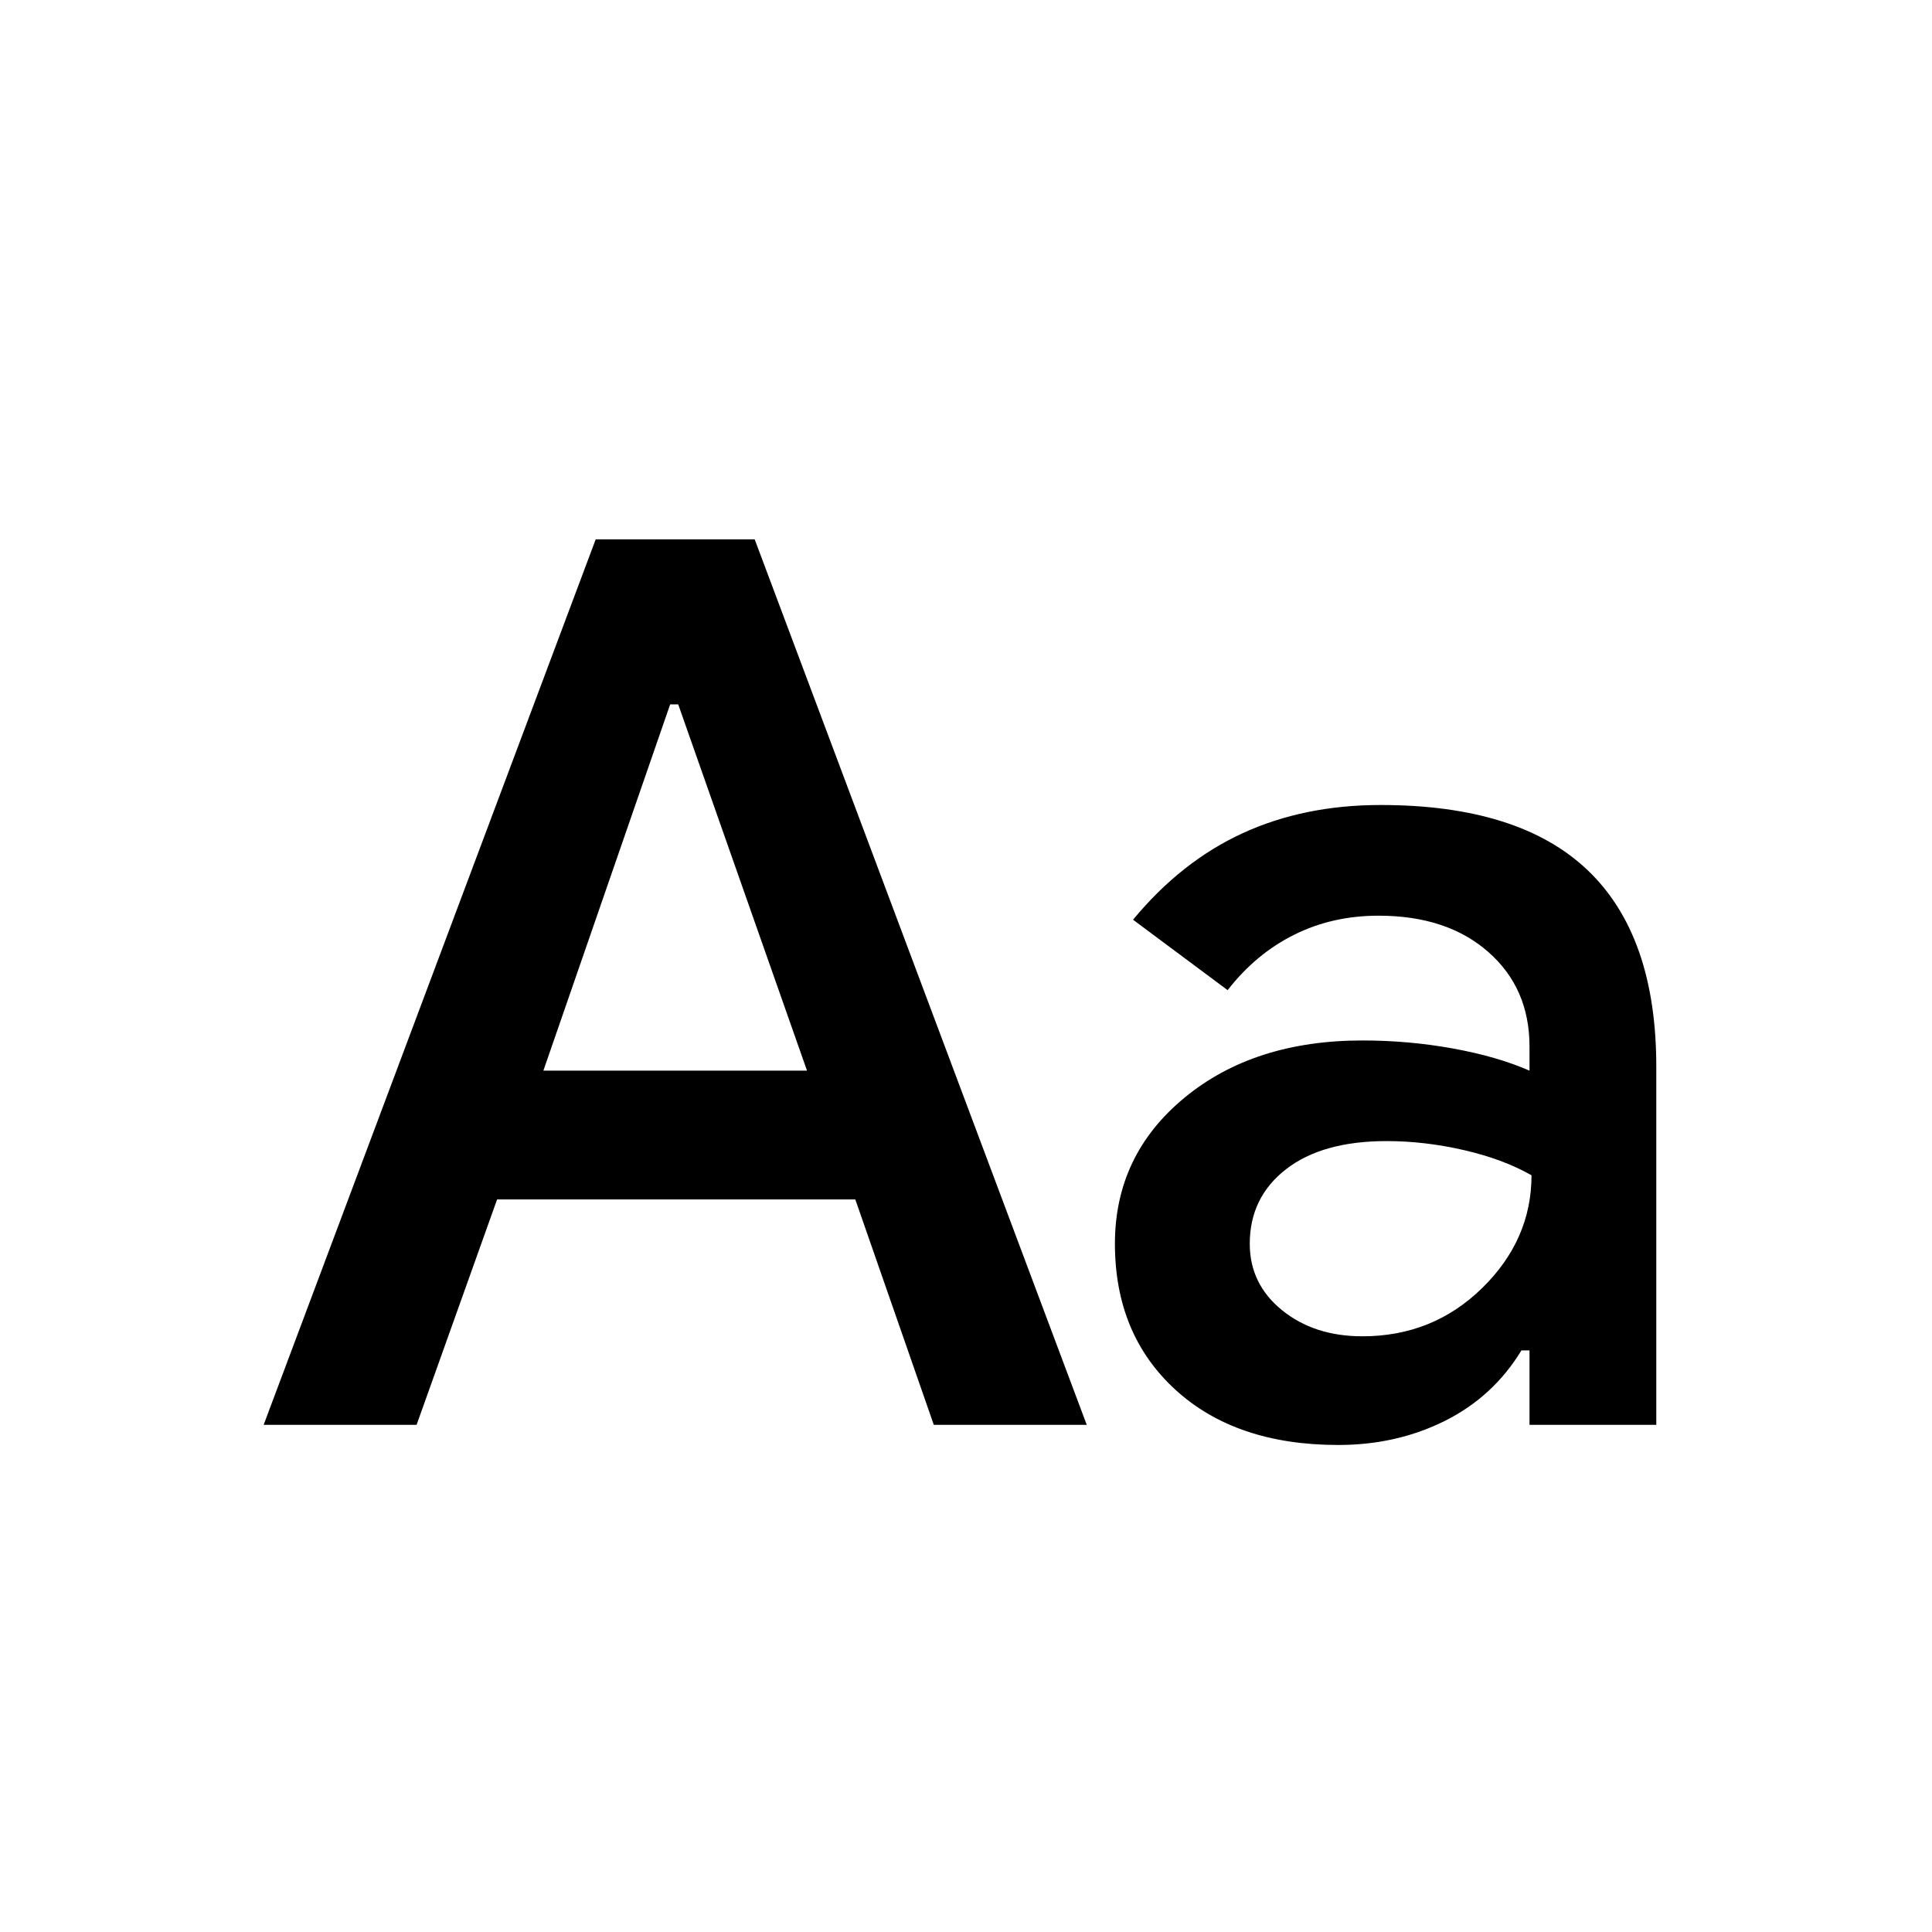
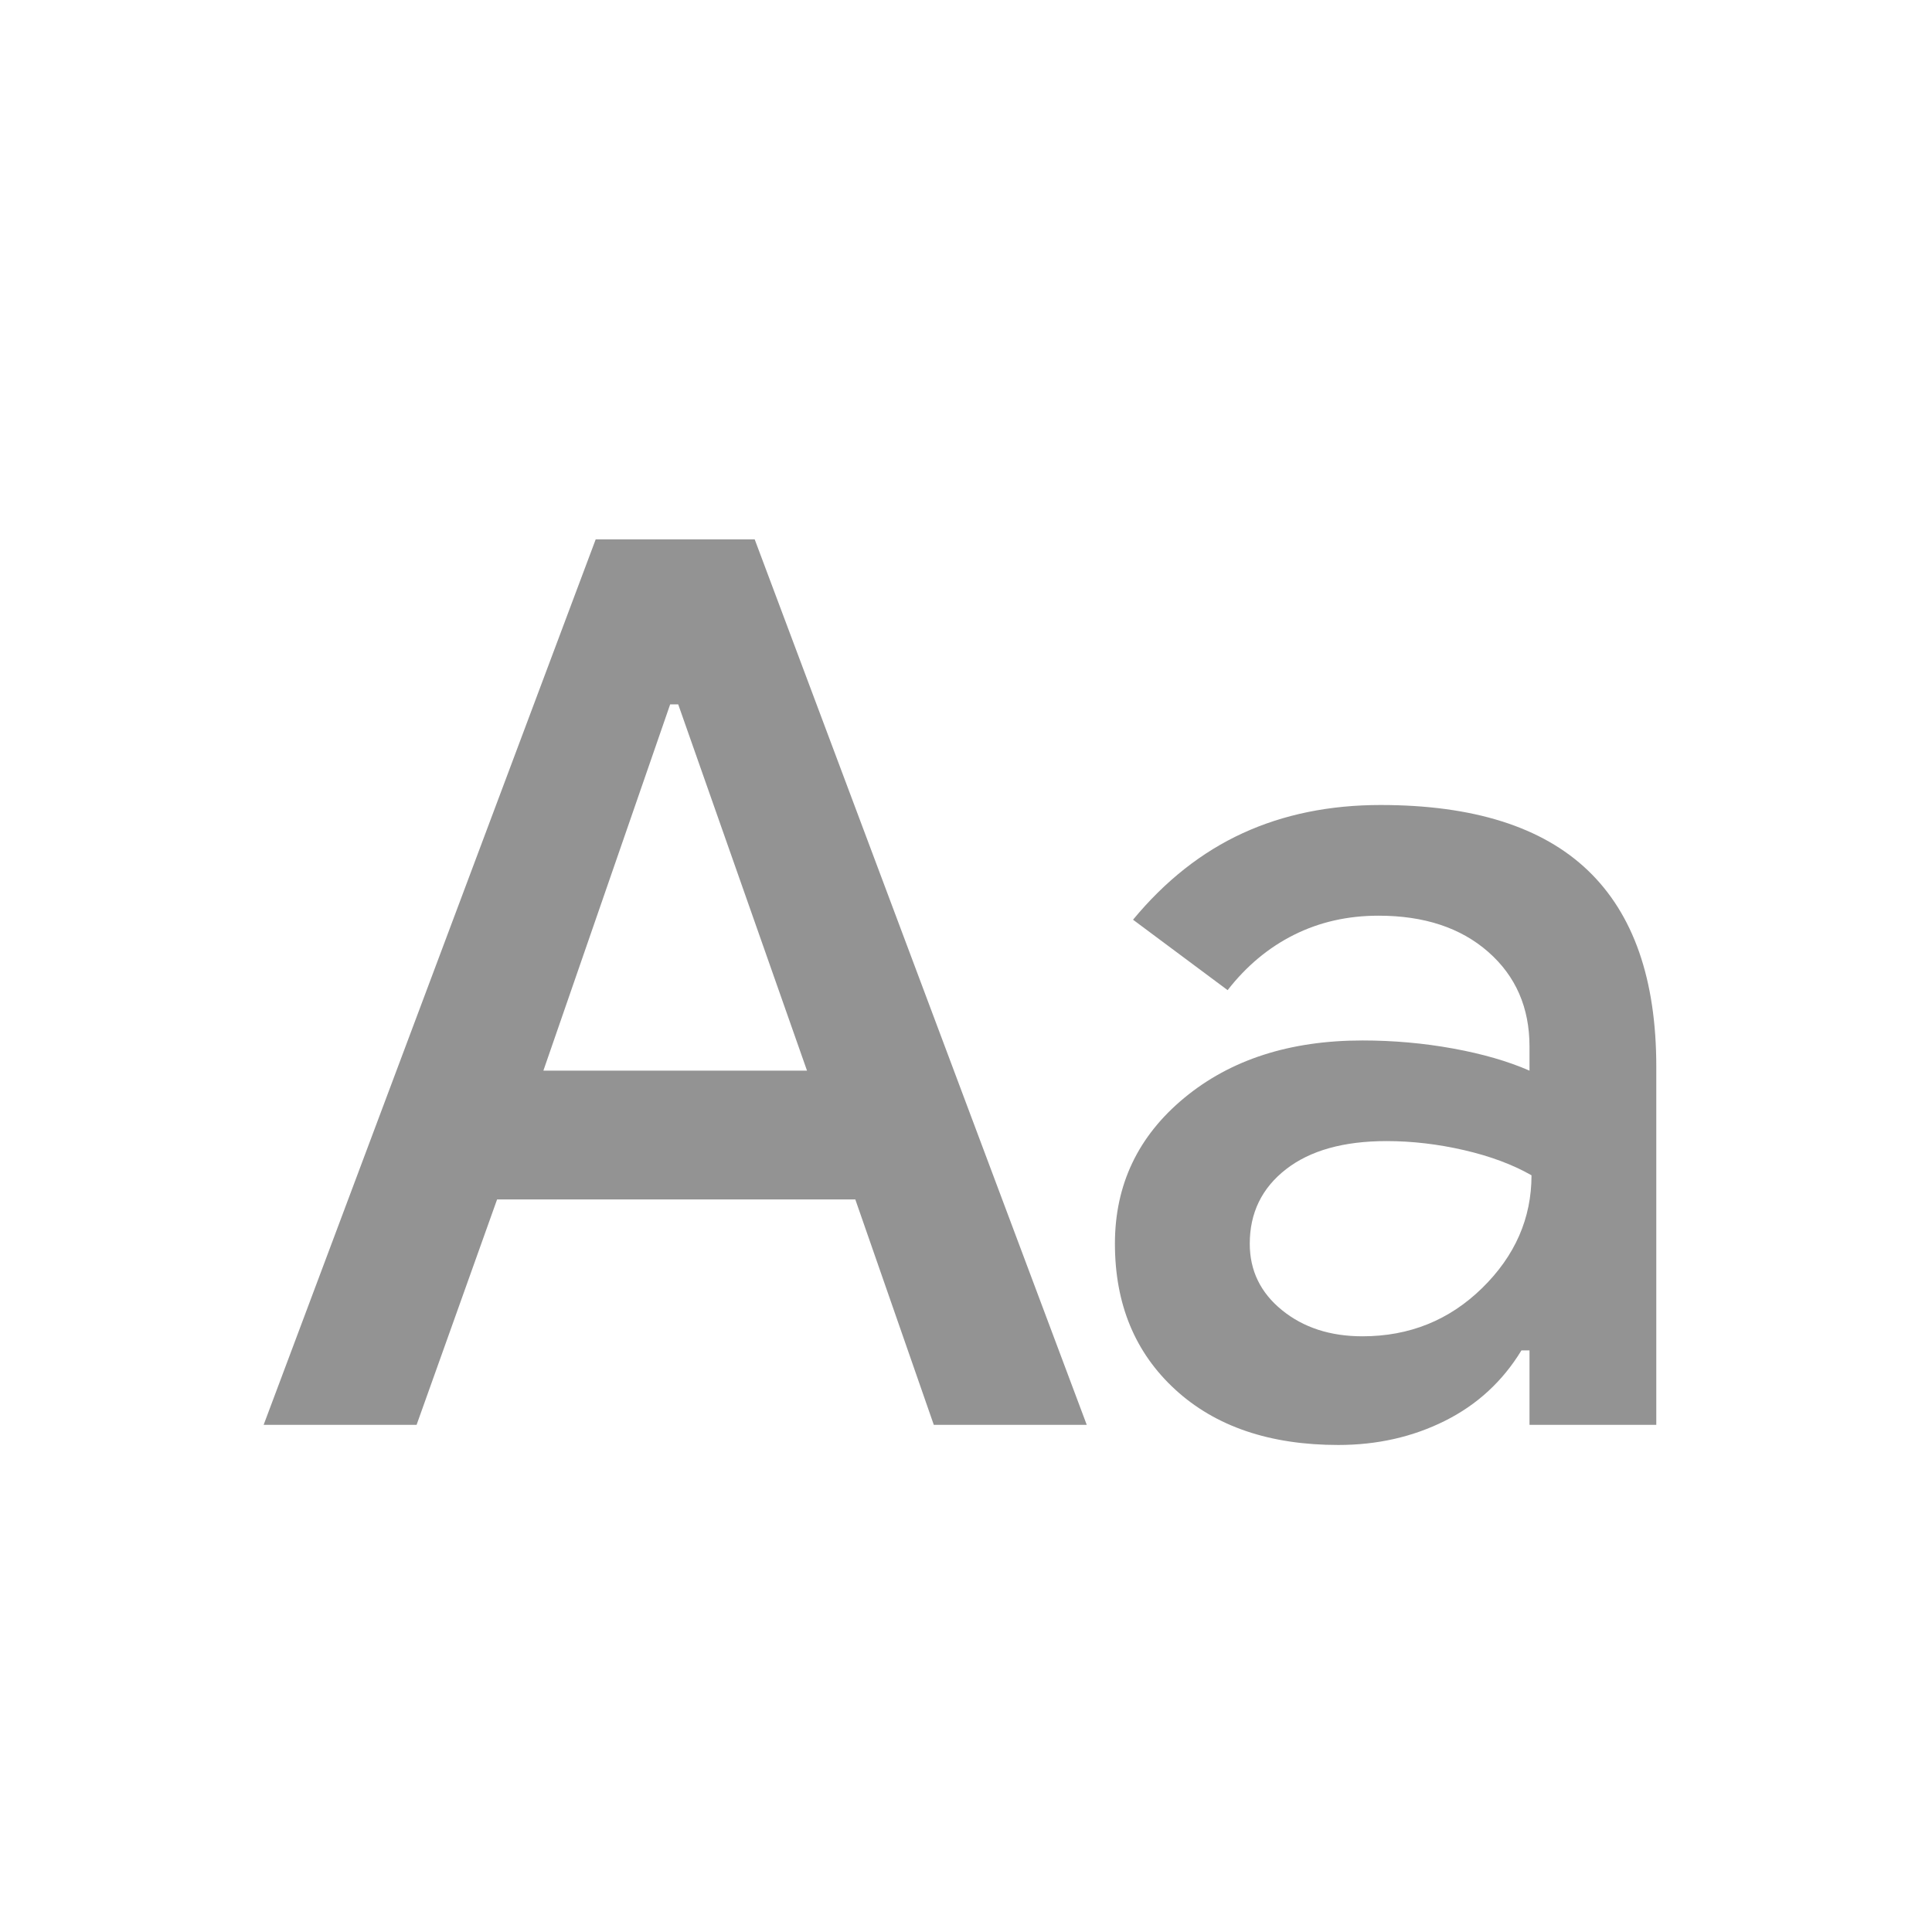
<svg xmlns="http://www.w3.org/2000/svg" height="24" viewBox="0 -960 960 960" width="24">
-   <path d="m131-252 165-440h79l165 440h-76l-39-112H247l-40 112h-76Zm139-176h131l-64-182h-4l-63 182Zm395 186q-51 0-81-27.5T554-342q0-44 34.5-72.5T677-443q23 0 45 4t38 11v-12q0-29-20.5-47T685-505q-23 0-42 9.5T610-468l-47-35q24-29 54.5-43t68.5-14q69 0 103 32.5t34 97.5v178h-63v-37h-4q-14 23-38 35t-53 12Zm12-54q35 0 59.5-24t24.5-56q-14-8-33.5-12.5T689-393q-32 0-50 14t-18 37q0 20 16 33t40 13Z" />
+   <path d="m131-252 165-440h79l165 440h-76l-39-112H247l-40 112h-76Zm139-176h131l-64-182h-4l-63 182Zm395 186q-51 0-81-27.5T554-342q0-44 34.5-72.5T677-443q23 0 45 4t38 11v-12q0-29-20.5-47T685-505q-23 0-42 9.5T610-468l-47-35q24-29 54.5-43t68.5-14q69 0 103 32.5t34 97.5v178h-63v-37h-4q-14 23-38 35t-53 12Zm12-54q35 0 59.5-24t24.5-56q-14-8-33.5-12.5T689-393q-32 0-50 14t-18 37q0 20 16 33t40 13Z" fill="#939393" />
</svg>
